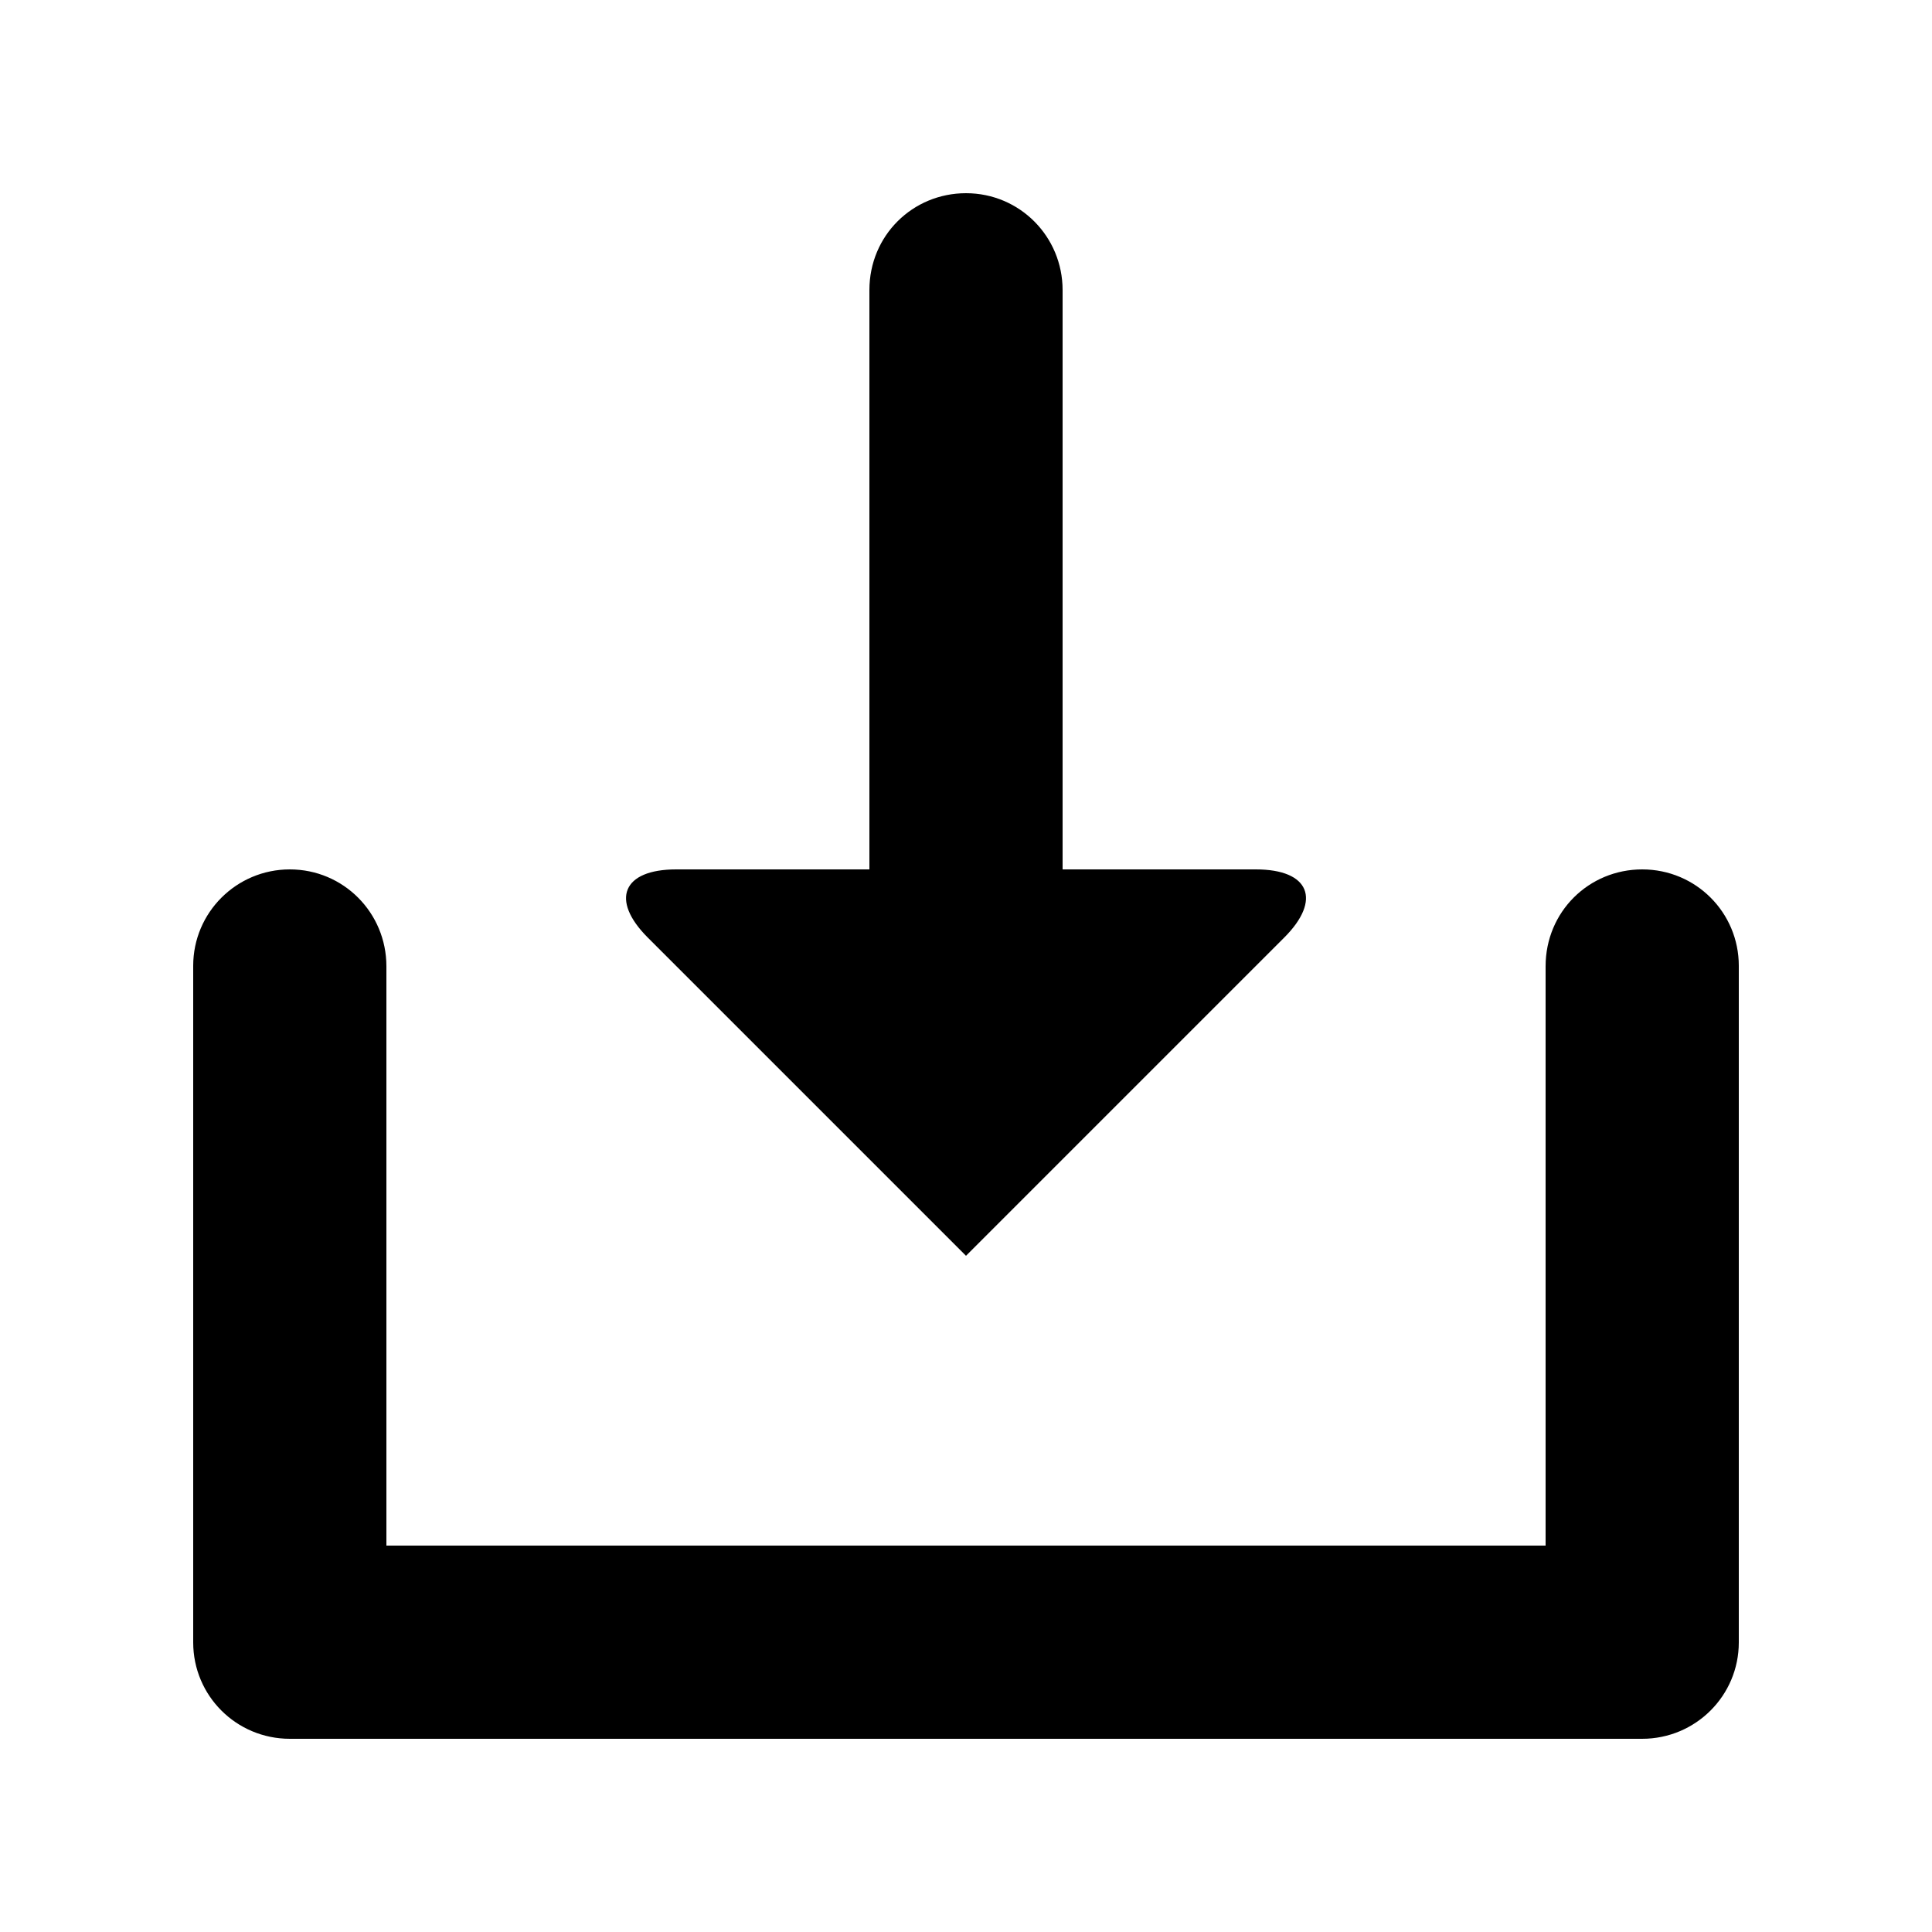
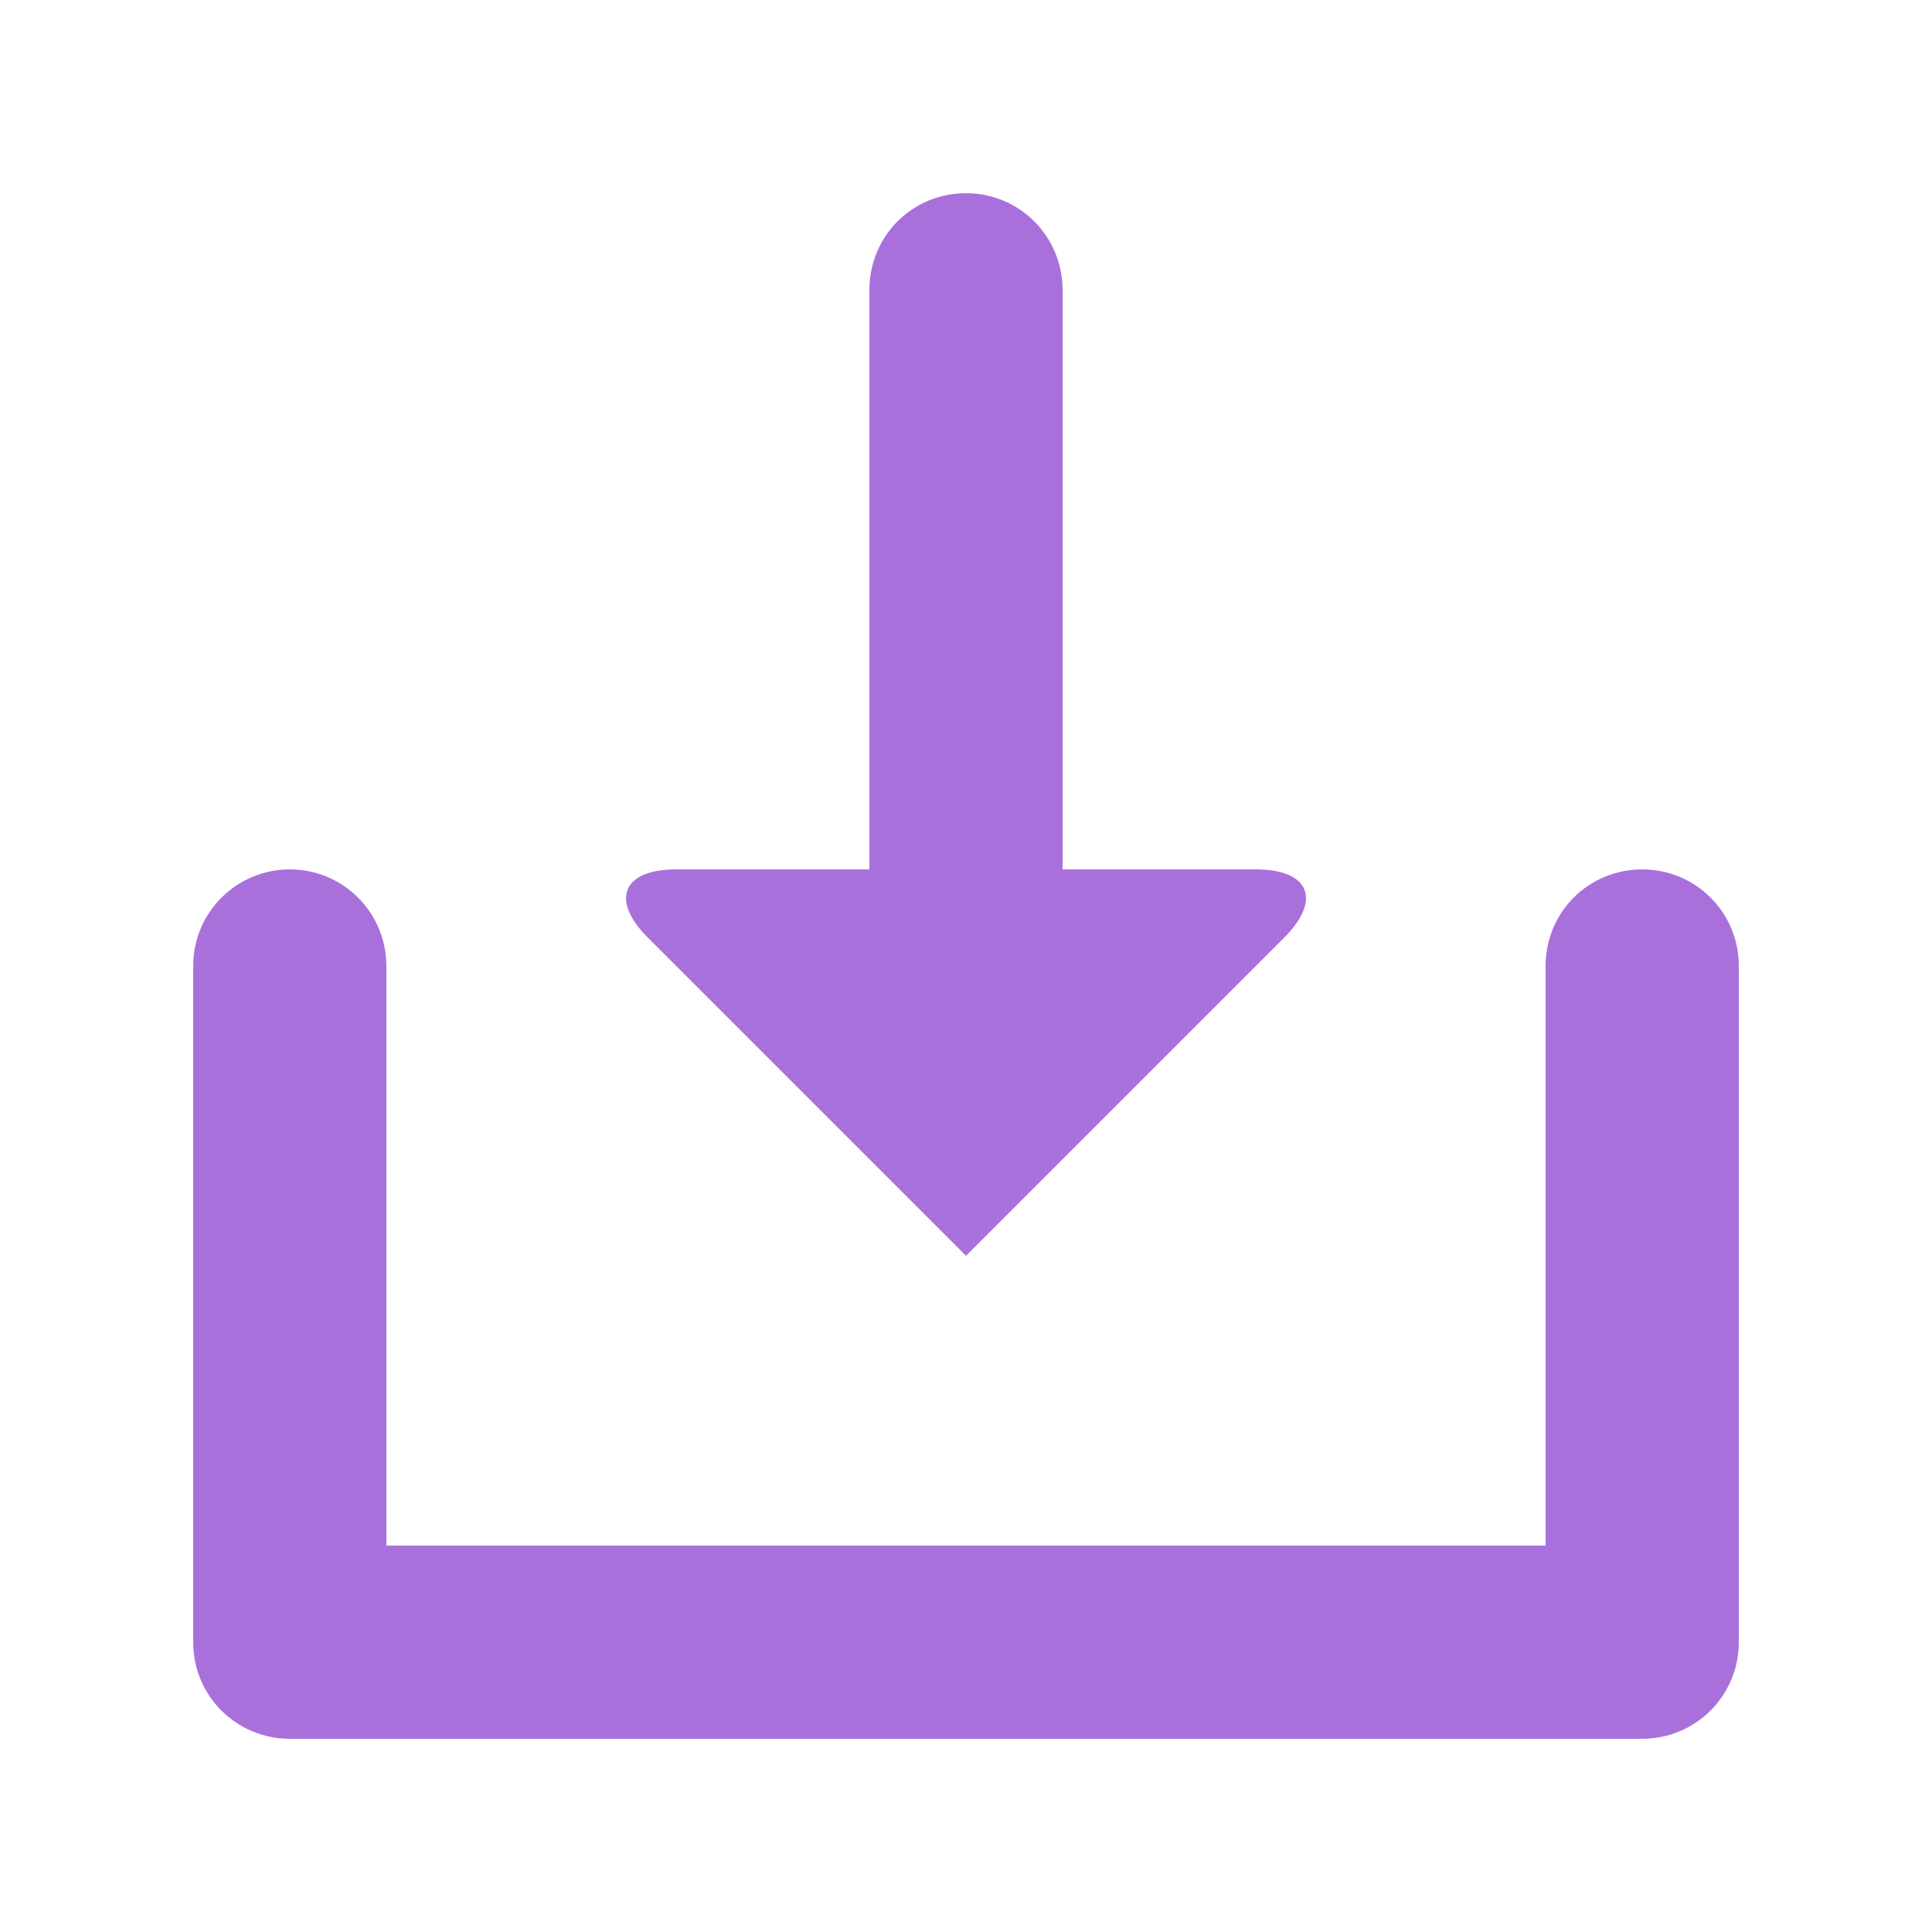
- <svg xmlns="http://www.w3.org/2000/svg" height="100px" width="100px" fill="#000000" viewBox="0 0 20 20" version="1.1" x="0px" y="0px">
+ <svg xmlns="http://www.w3.org/2000/svg" height="100px" width="100px" fill="#A970DC" viewBox="0 0 20 20" version="1.1" x="0px" y="0px">
  <g stroke="none" stroke-width="1" fill="none" fill-rule="evenodd">
-     <g transform="translate(-50, -50)" fill="#000000">
+     <g transform="translate(-50, -50)" fill="#A970DC">
      <g transform="translate(20, 50)">
        <path d="M32,17.002 C32,17.553 32.445,18 33.001,18 L46.999,18 C47.552,18 48,17.554 48,17.002 L48,9.998 C48,9.447 47.556,9 47,9 C46.448,9 46,9.438 46,10.003 L46,16 L34,16 L34,10.003 C34,9.449 33.556,9 33,9 C32.448,9 32,9.446 32,9.998 L32,17.002 Z M40,2 C39.448,2 39,2.438 39,3.003 L39,9 L36.999,9 C36.447,9 36.314,9.314 36.706,9.706 L40,13 L43.294,9.706 C43.684,9.316 43.557,9 43.001,9 L41,9 L41,3.003 C41,2.449 40.556,2 40,2 Z" />
      </g>
    </g>
  </g>
</svg>
